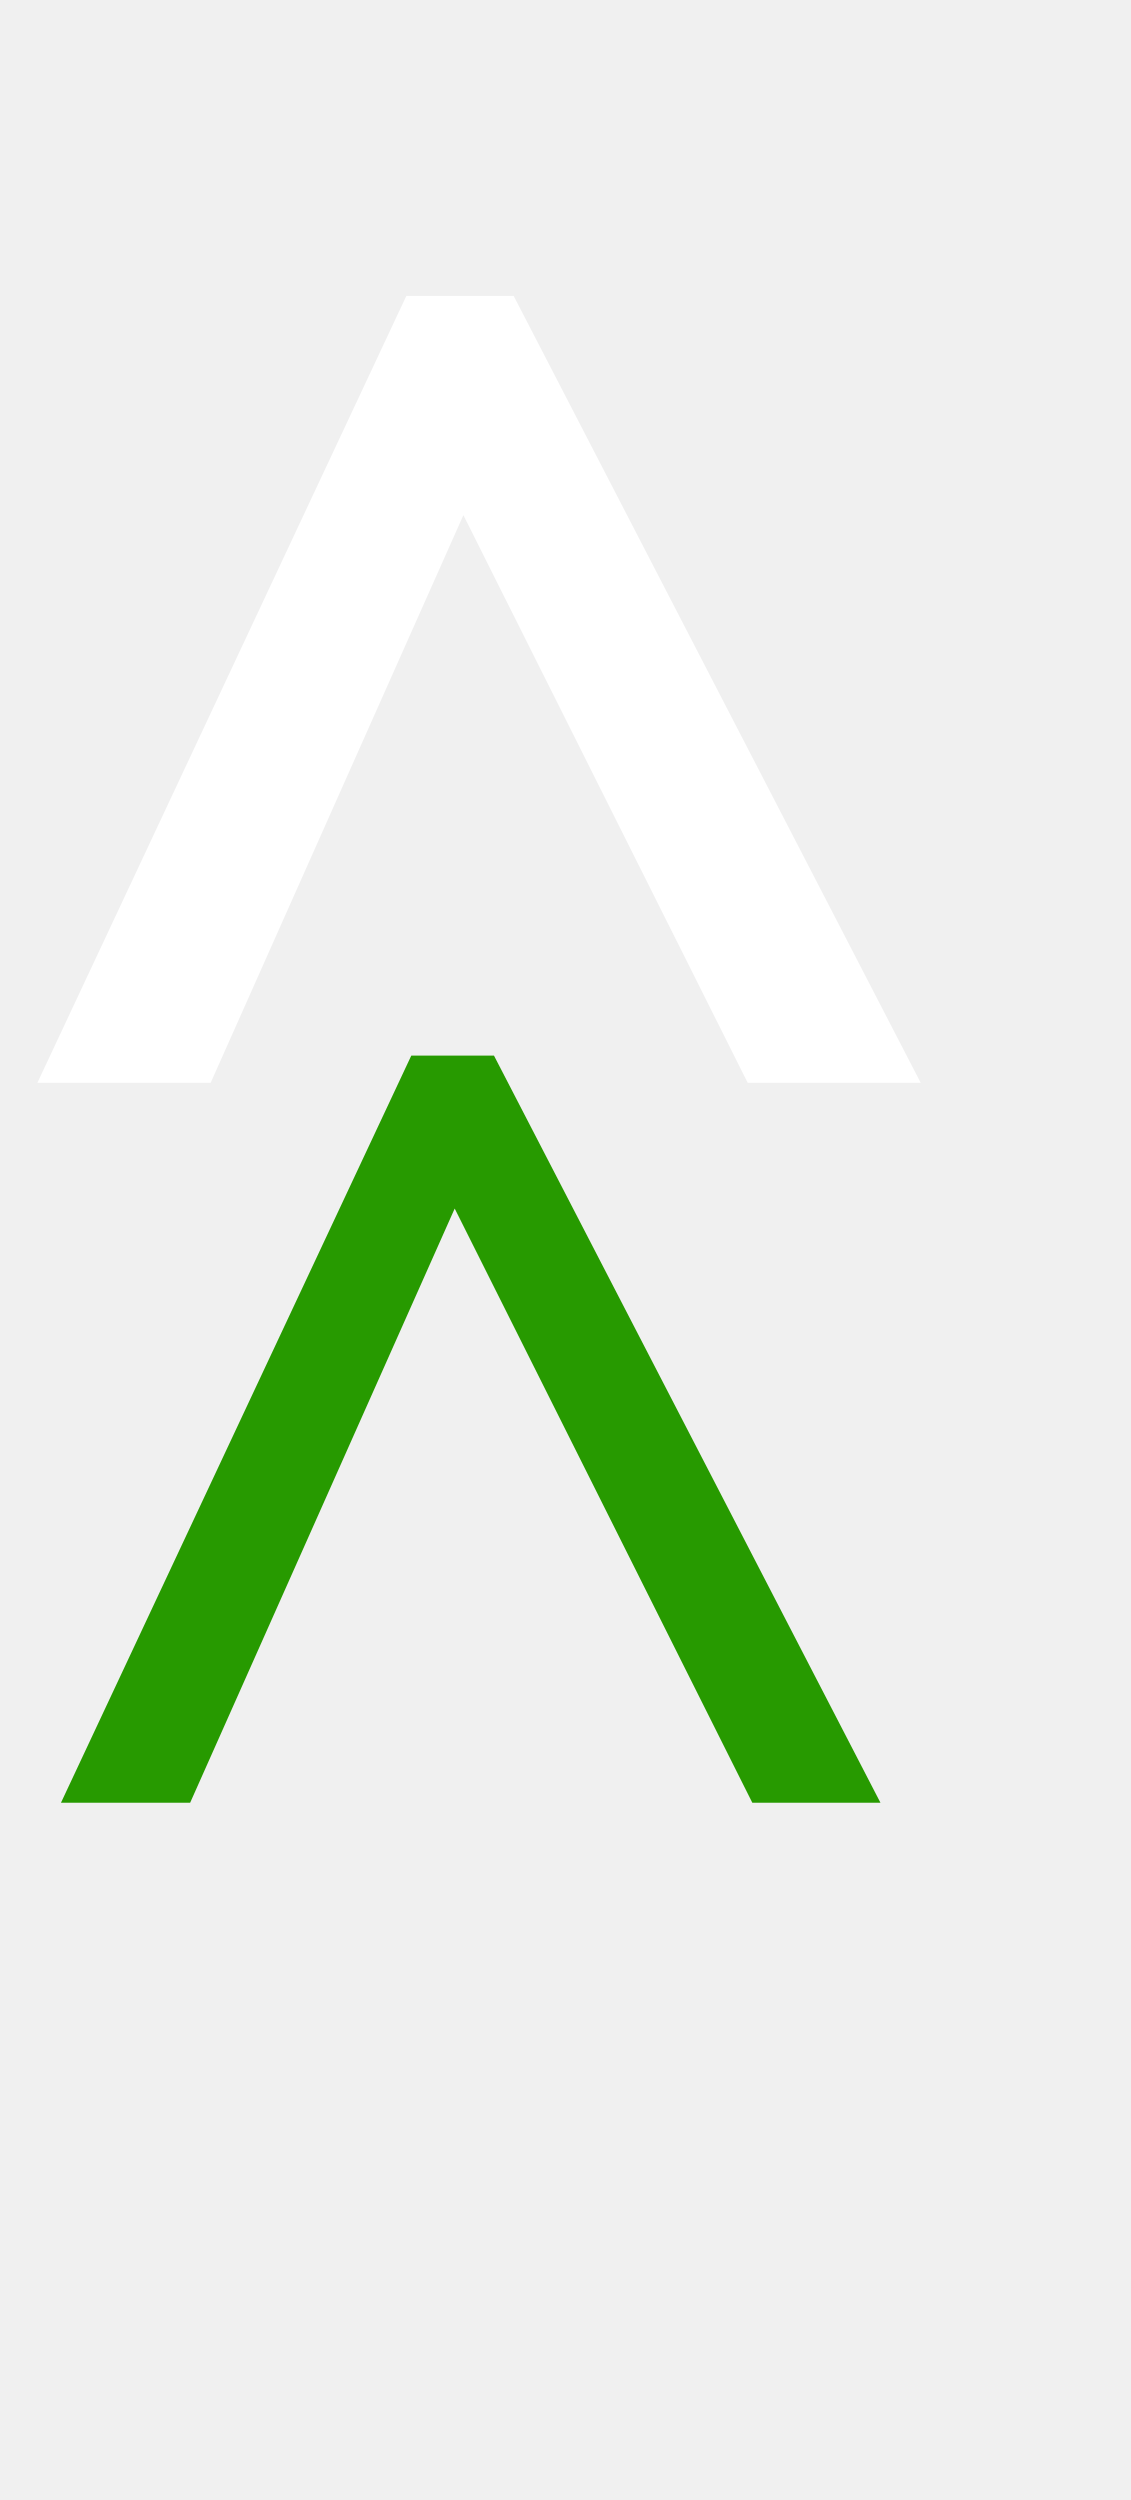
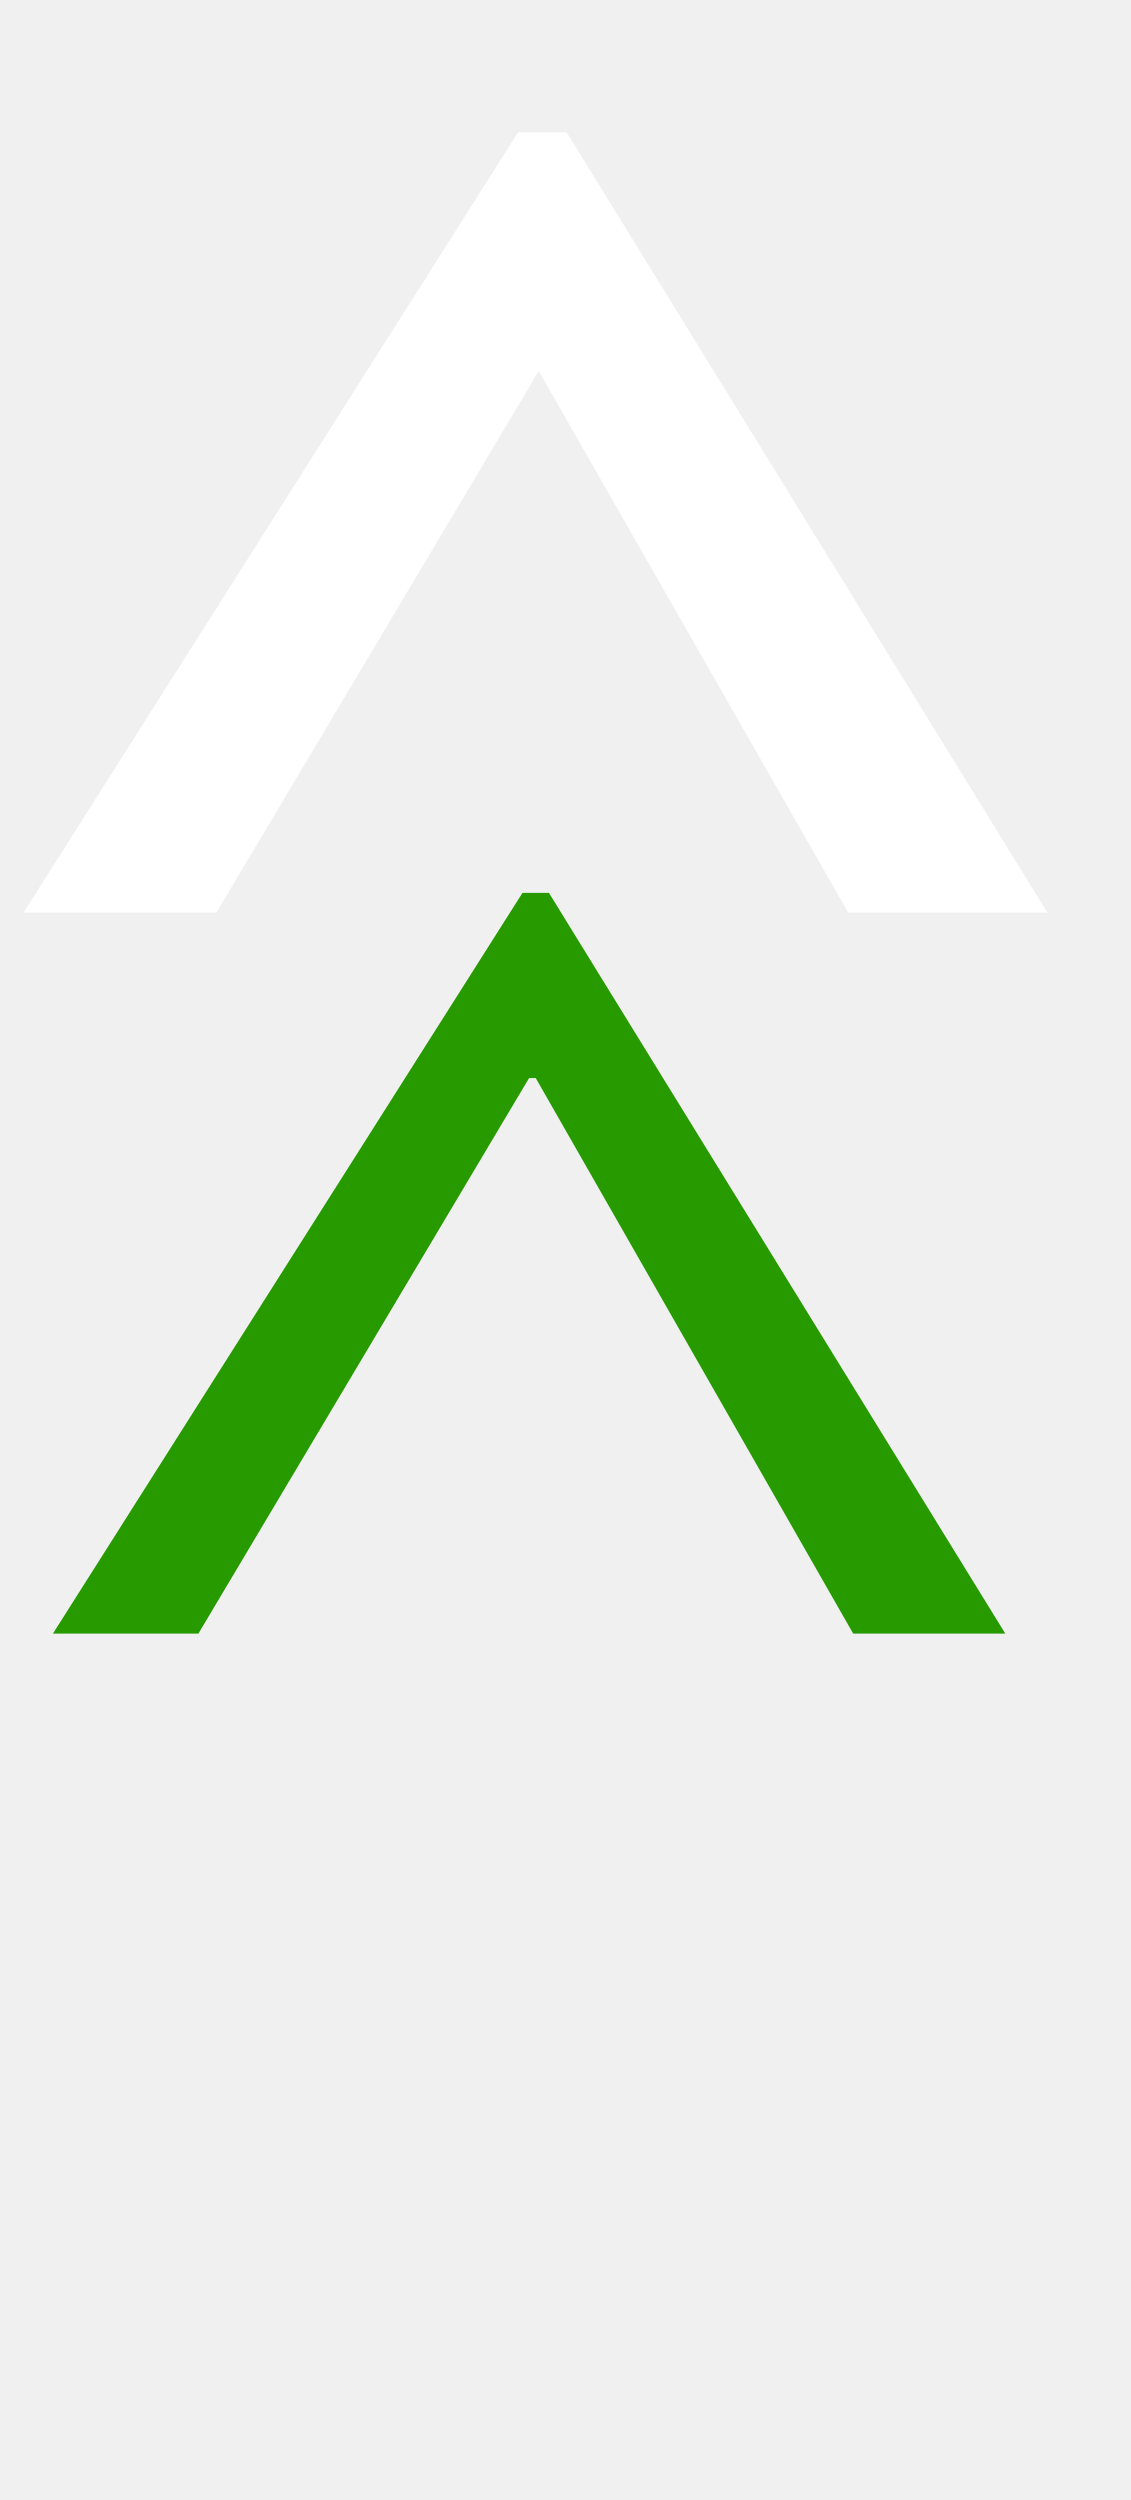
<svg xmlns="http://www.w3.org/2000/svg" version="1.1" id="Layer_1" x="0px" y="0px" viewBox="0 0 17.1 37.8" style="enable-background:new 0 0 17.1 37.8;" xml:space="preserve">
  <style type="text/css">
- 	.st0{fill:#FFFFFF;}
- 	.st1{font-family:'EuphemiaUCAS';}
- 	.st2{font-size:25px;}
- 	.st3{fill:none;stroke:#FFFFFF;stroke-width:0.6;stroke-miterlimit:10;}
- 	.st4{display:none;fill:#279A00;enable-background:new    ;}
- 	.st5{fill:#279A00;}
+ 	.st0{enable-background:new    ;}
+ 	.st1{fill:#FFFFFF;}
+ 	.st2{fill:none;stroke:#FFFFFF;stroke-width:0.6;stroke-miterlimit:10;}
+ 	.st3{display:none;fill:#279A00;enable-background:new    ;}
+ 	.st4{font-family:'EuphemiaUCAS';}
+ 	.st5{font-size:25px;}
+ 	.st6{fill:#279A00;}
</style>
-   <text transform="matrix(1 0 0 1 8.428955e-02 22.7436)" class="st0 st1 st2">^</text>
-   <text transform="matrix(1 0 0 1 8.428955e-02 22.7436)" class="st3 st1 st2">^</text>
-   <text transform="matrix(1 0 0 1 0 44.1793)" class="st4 st1 st2">^</text>
-   <text transform="matrix(1 0 0 1 -3.125000e-02 33.9293)" class="st5 st1 st2">^</text>
+   <g class="st0">
+     <path class="st1" d="M15.3,13.5H13L8.2,5.1H8.1l-5,8.4H0.9L8,2.3h0.4L15.3,13.5z" />
+   </g>
+   <g class="st0">
+     <path class="st2" d="M15.3,13.5H13L8.2,5.1H8.1l-5,8.4H0.9L8,2.3h0.4L15.3,13.5z" />
+   </g>
+   <text transform="matrix(1 0 0 1 0 44.1793)" class="st3 st4 st5">^</text>
+   <g class="st0">
+     <path class="st6" d="M15.2,24.7h-2.3l-4.8-8.4H8l-5,8.4H0.8l7.1-11.2h0.4L15.2,24.7z" />
+   </g>
</svg>
